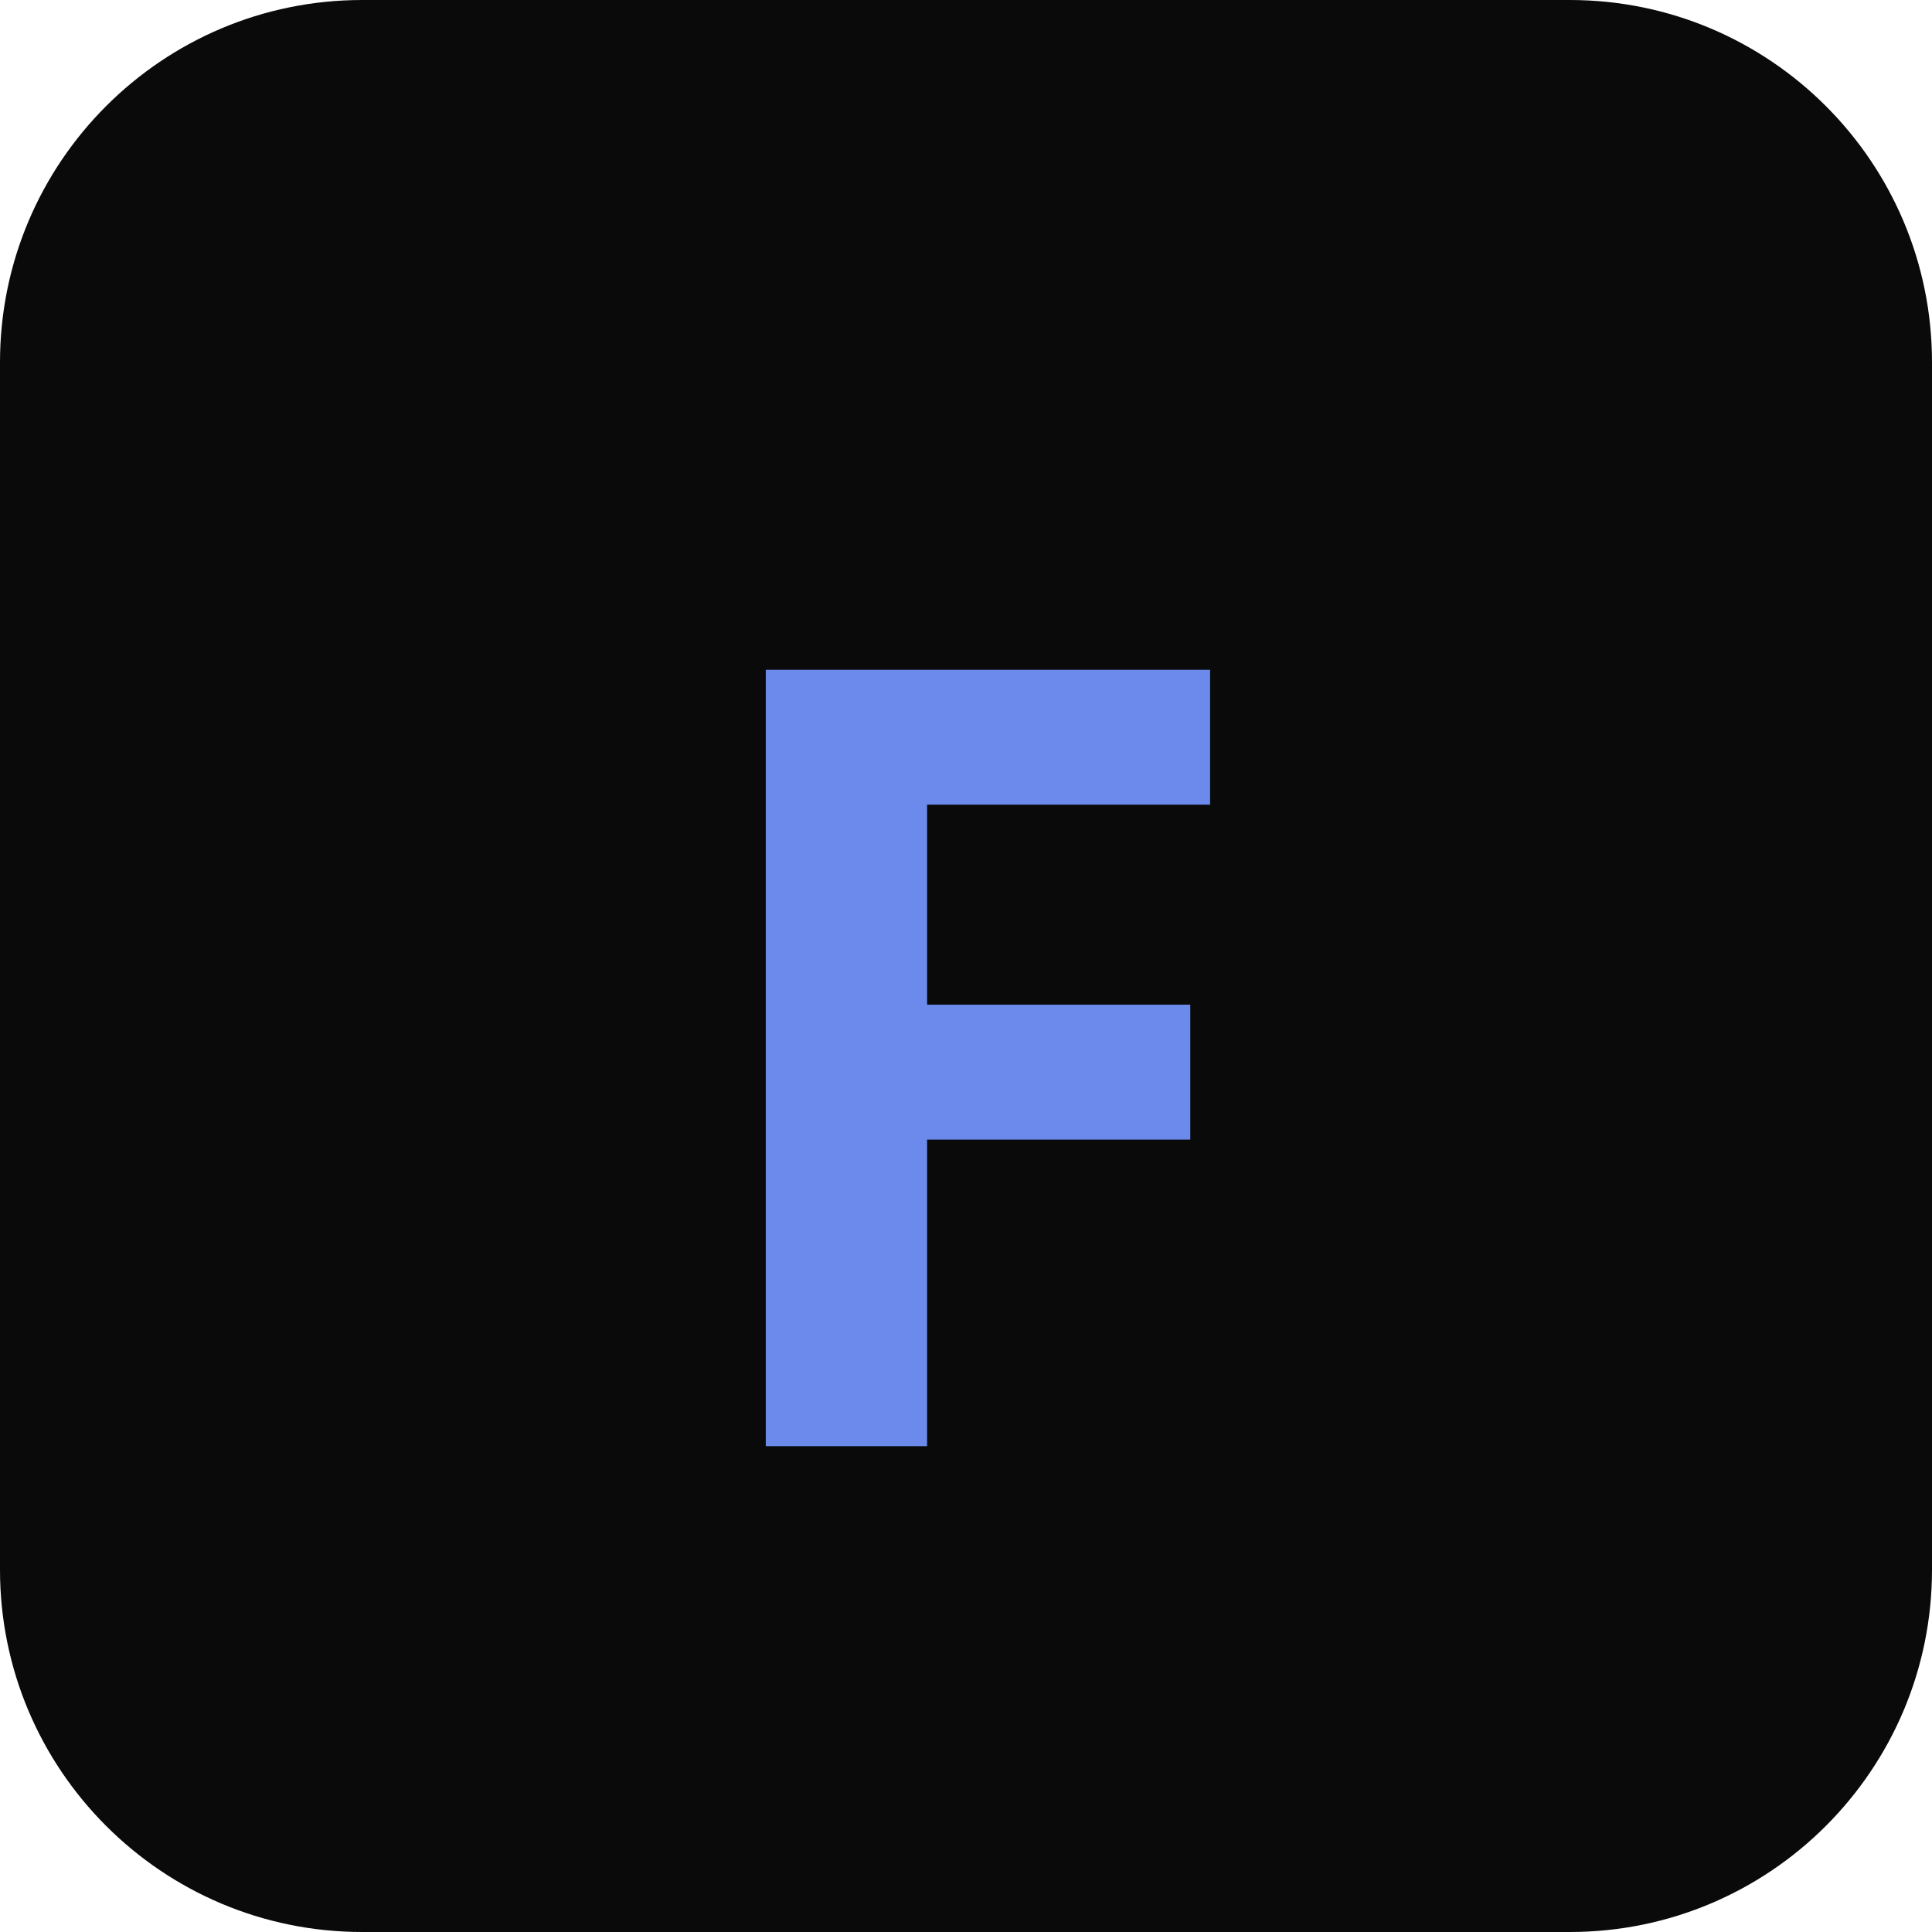
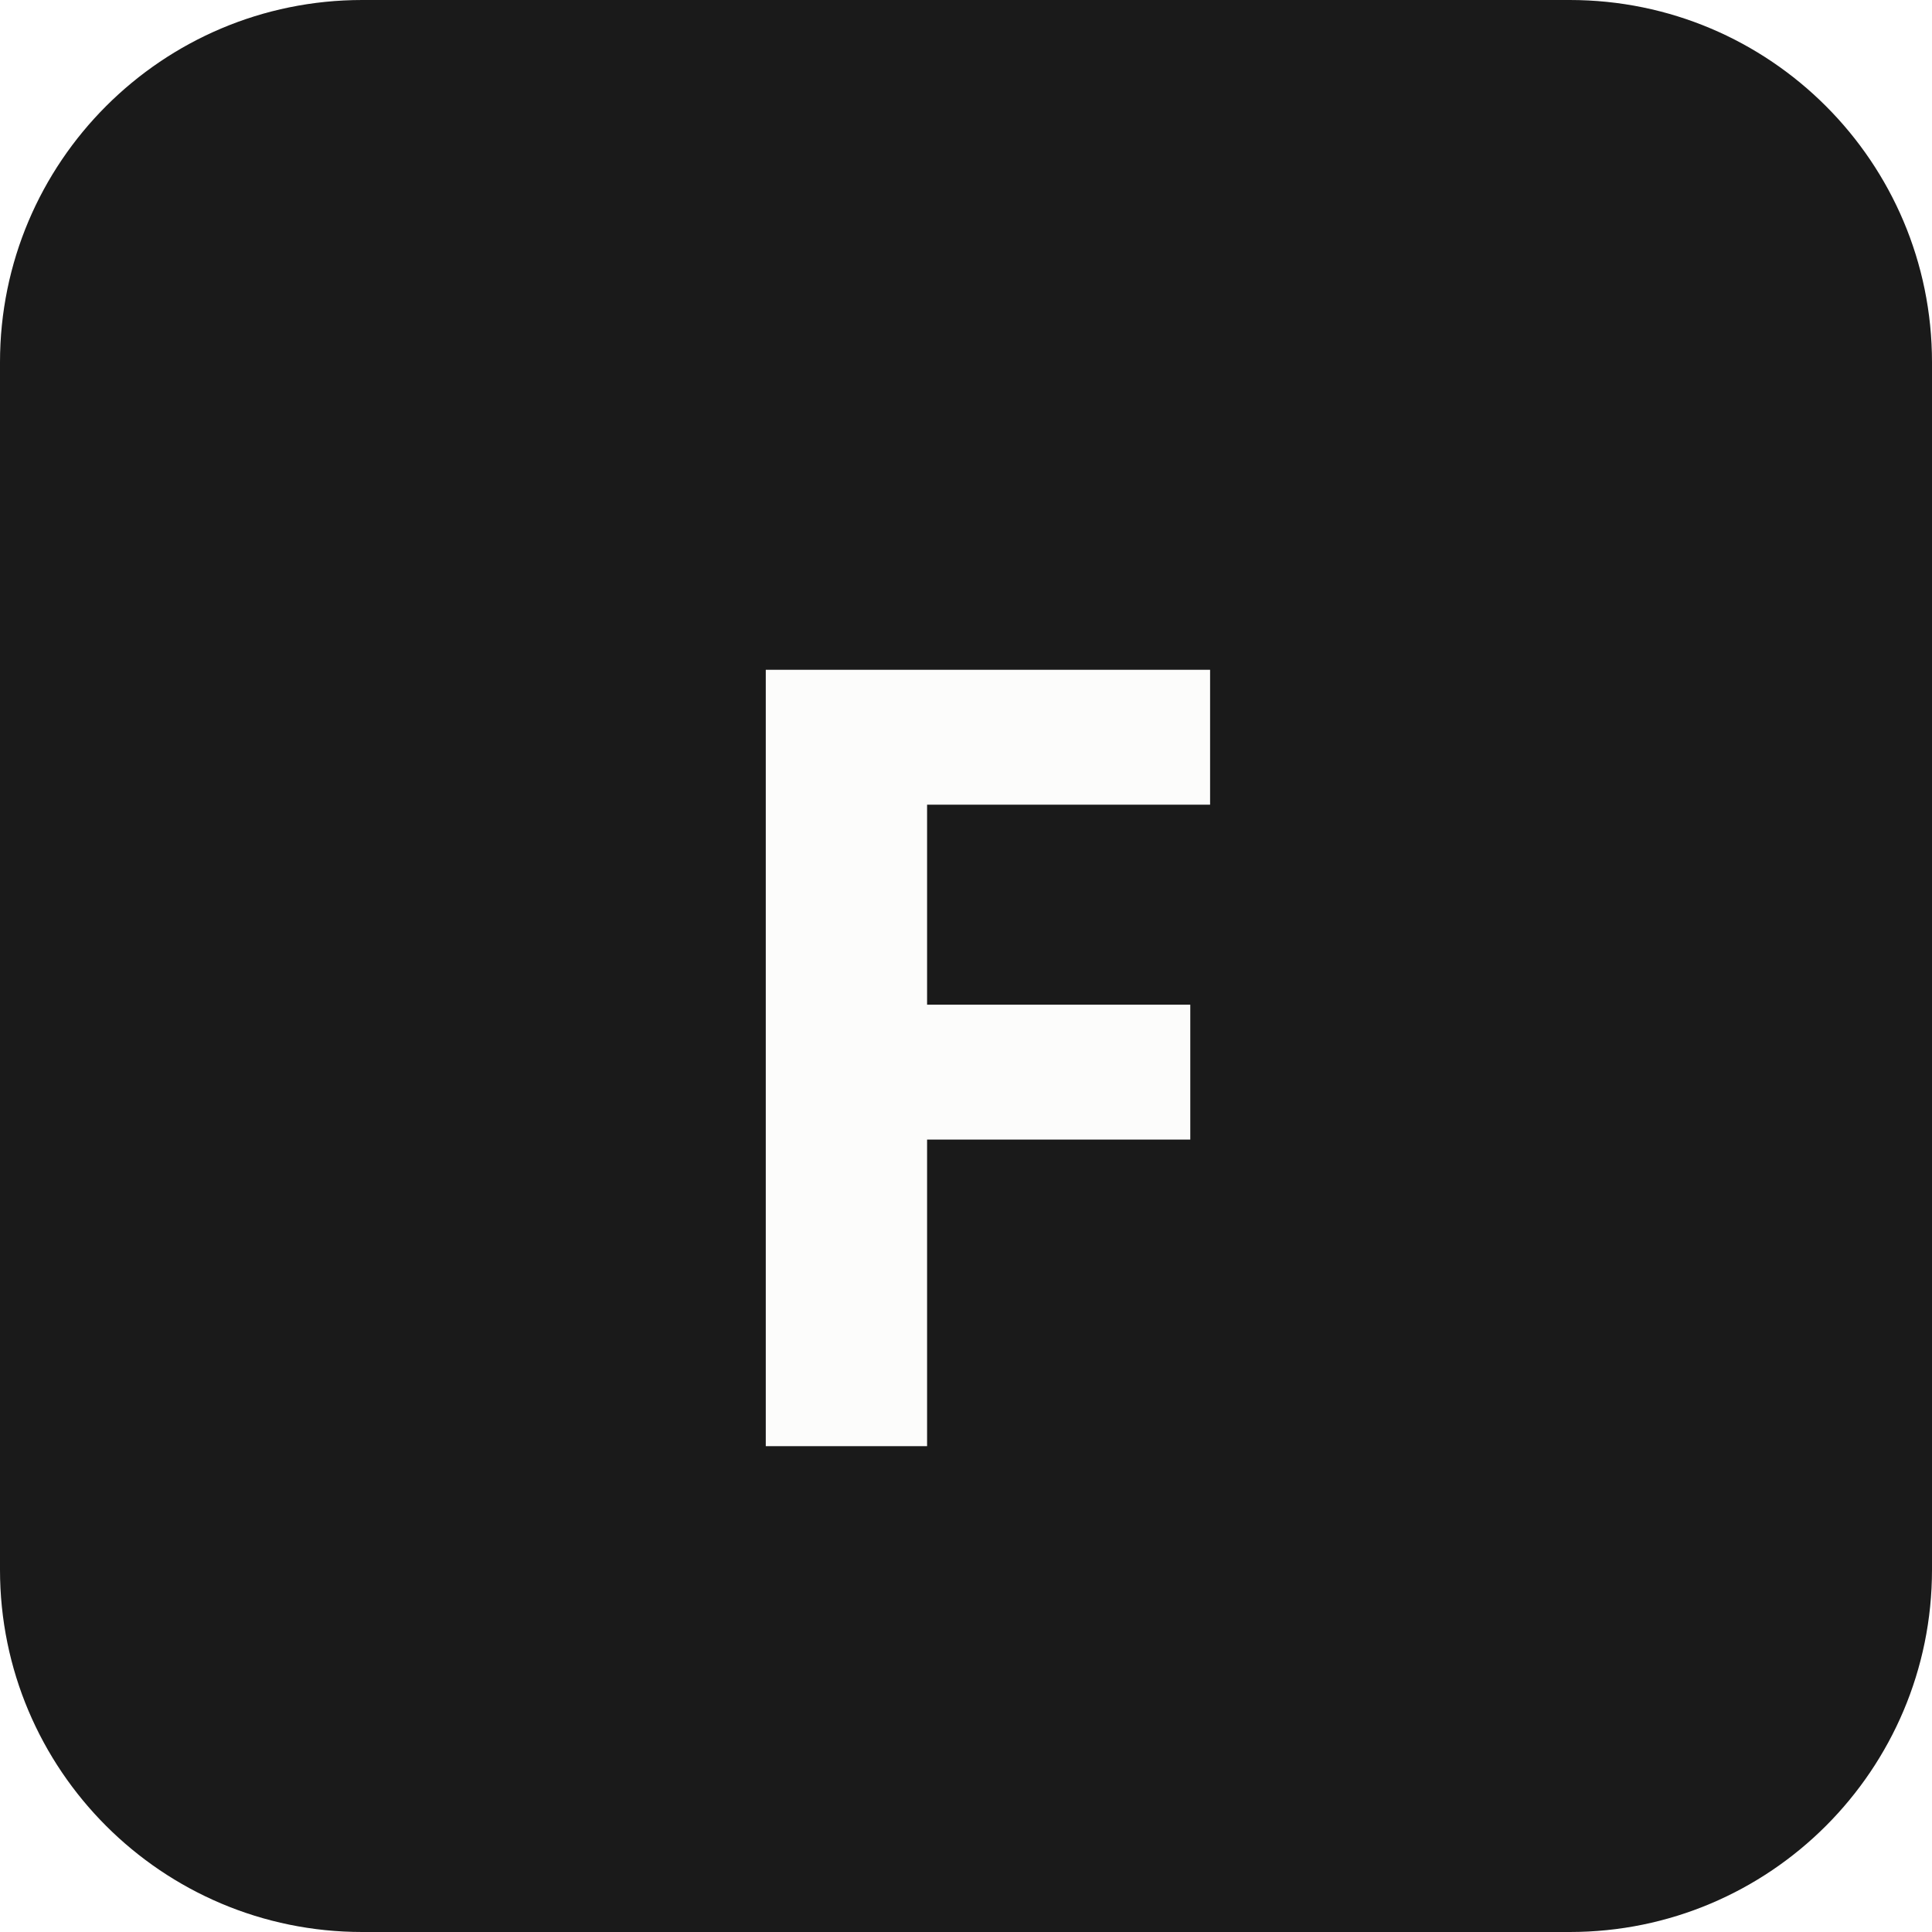
<svg xmlns="http://www.w3.org/2000/svg" viewBox="0 0 32 32">
-   <rect width="32" height="32" rx="6" fill="#0a0a0a" />
-   <text x="50%" y="55%" dominant-baseline="middle" text-anchor="middle" font-family="system-ui,sans-serif" font-weight="700" font-size="18" fill="#6c8aec">F</text>
+   <style>rect{fill:#1a1a1a}text{fill:#fcfcfb}@media (prefers-color-scheme: dark){rect{fill:#e6e6e6}text{fill:#0e0e0e}}</style>
+   <rect width="32" height="32" rx="6" />
+   <text x="50%" y="55%" dominant-baseline="middle" text-anchor="middle" font-family="system-ui,sans-serif" font-weight="600" font-size="18">F</text>
</svg>
